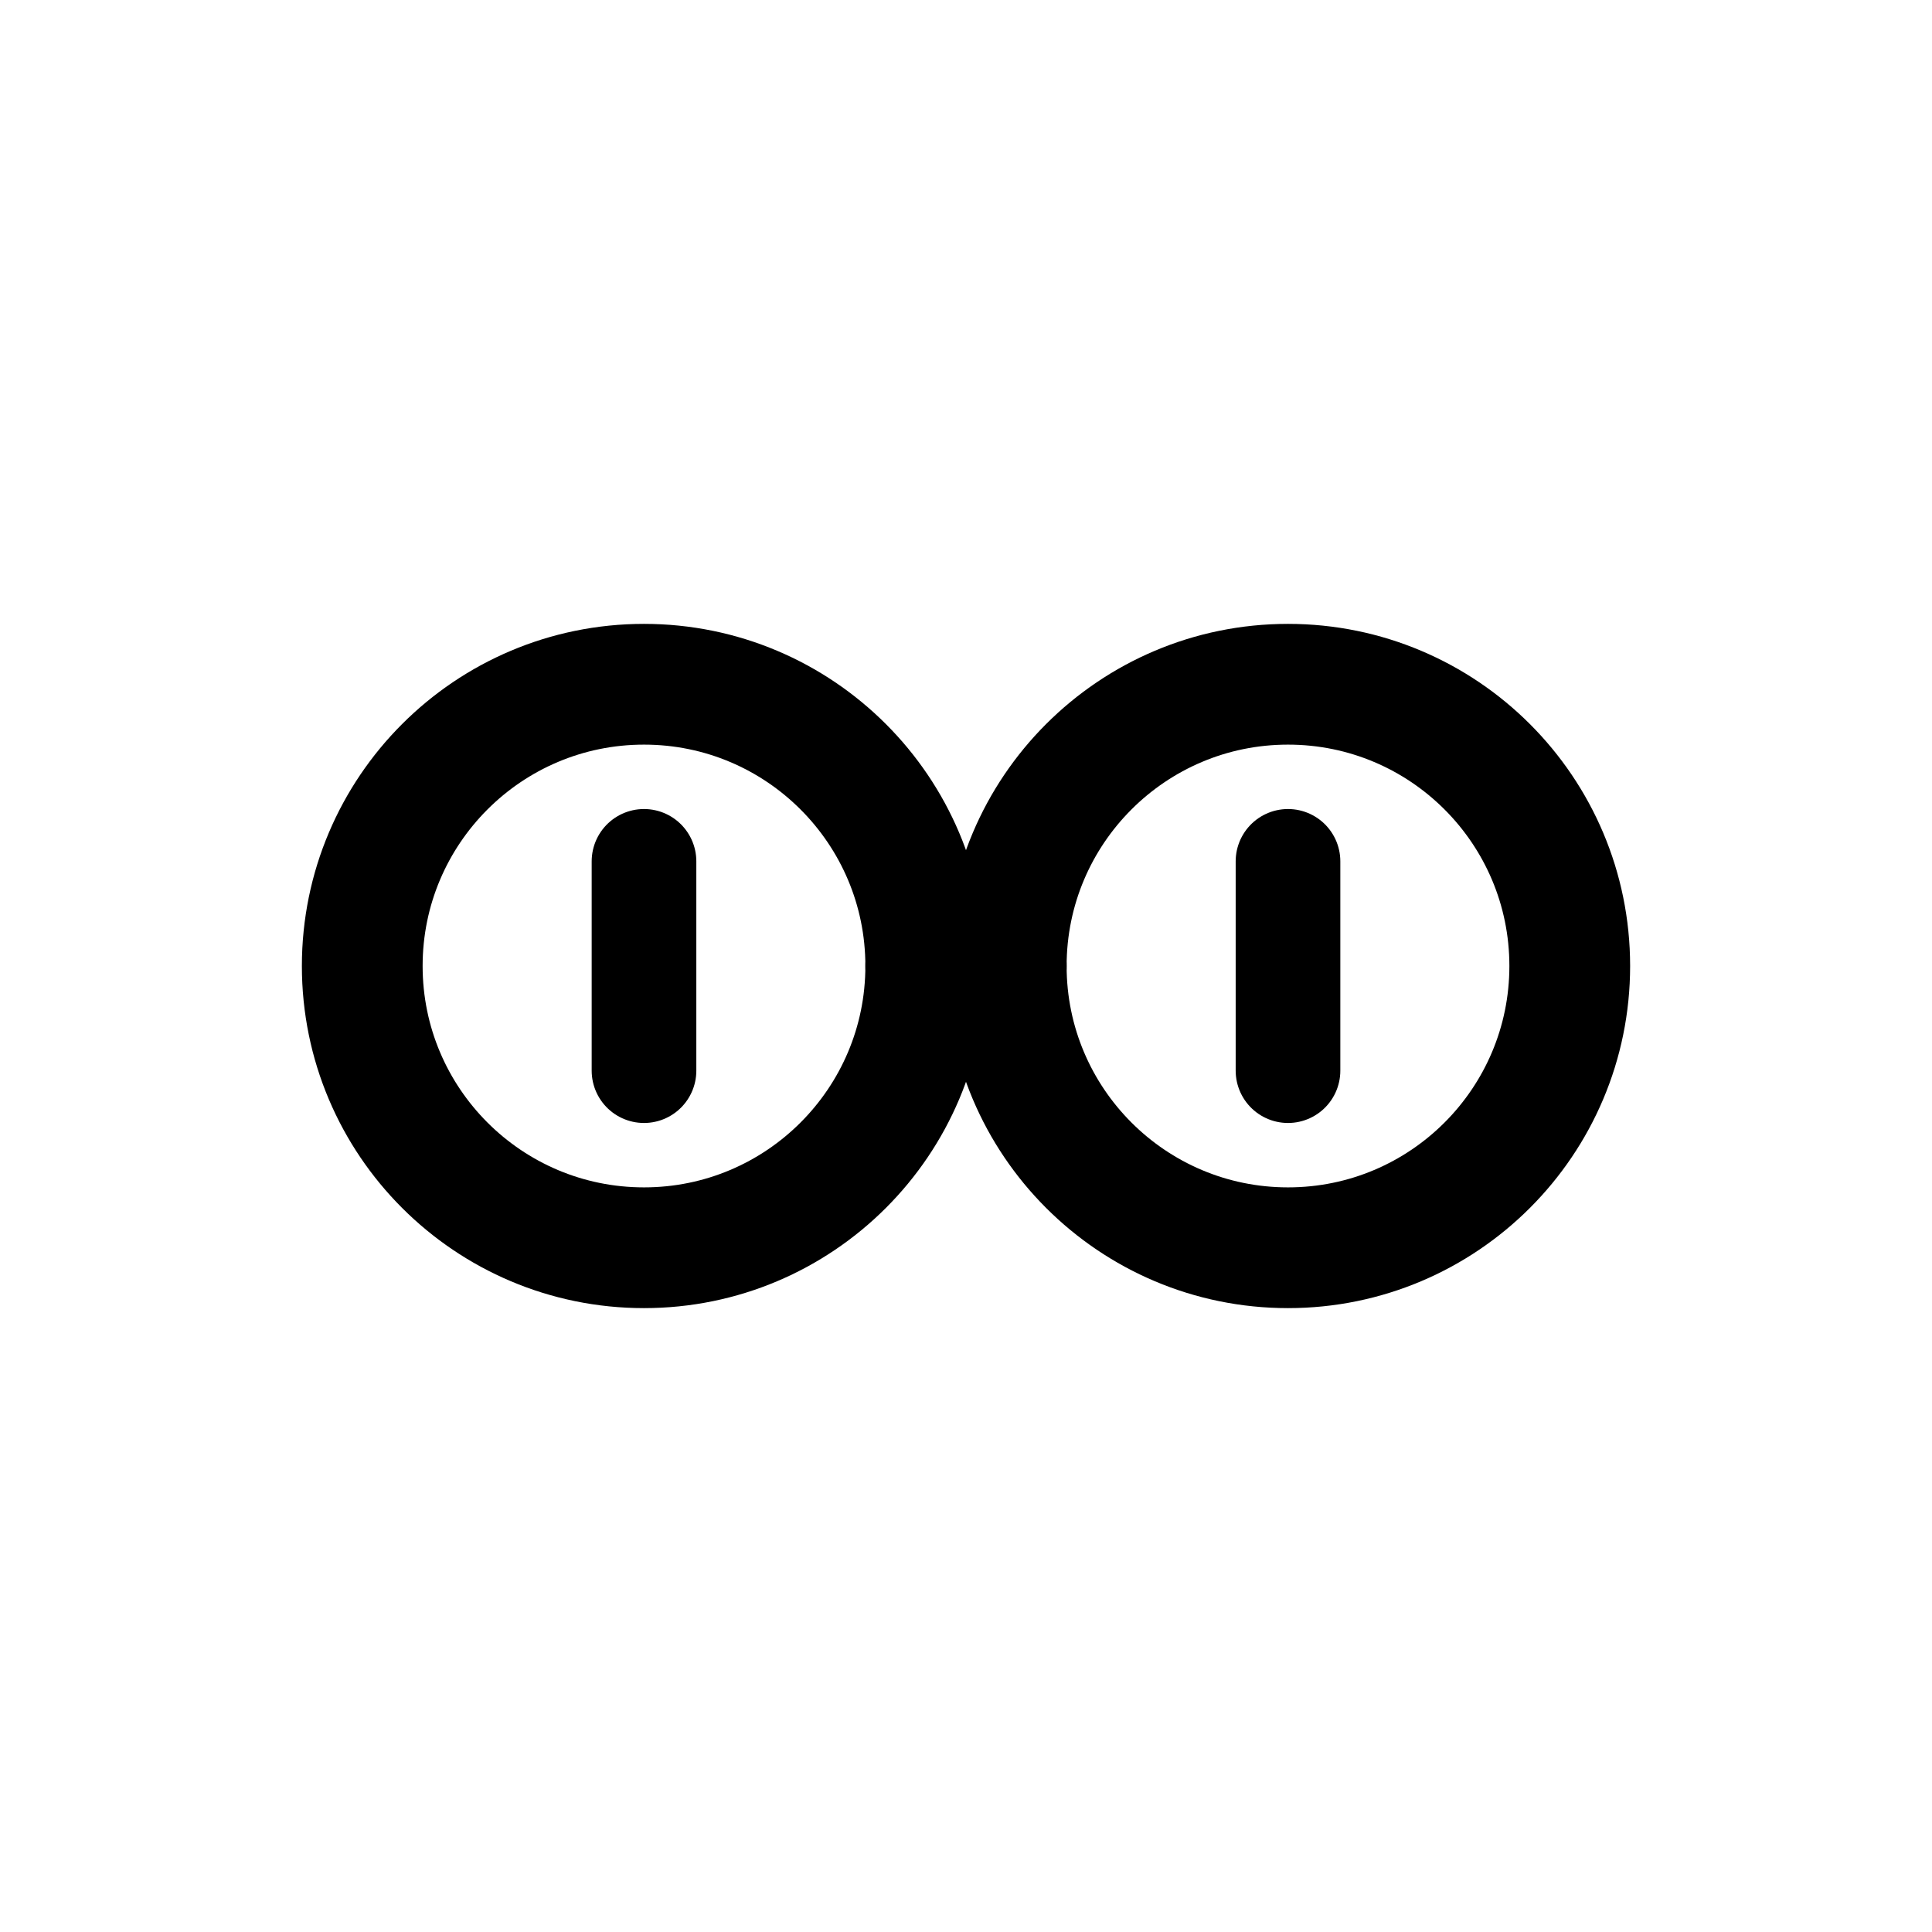
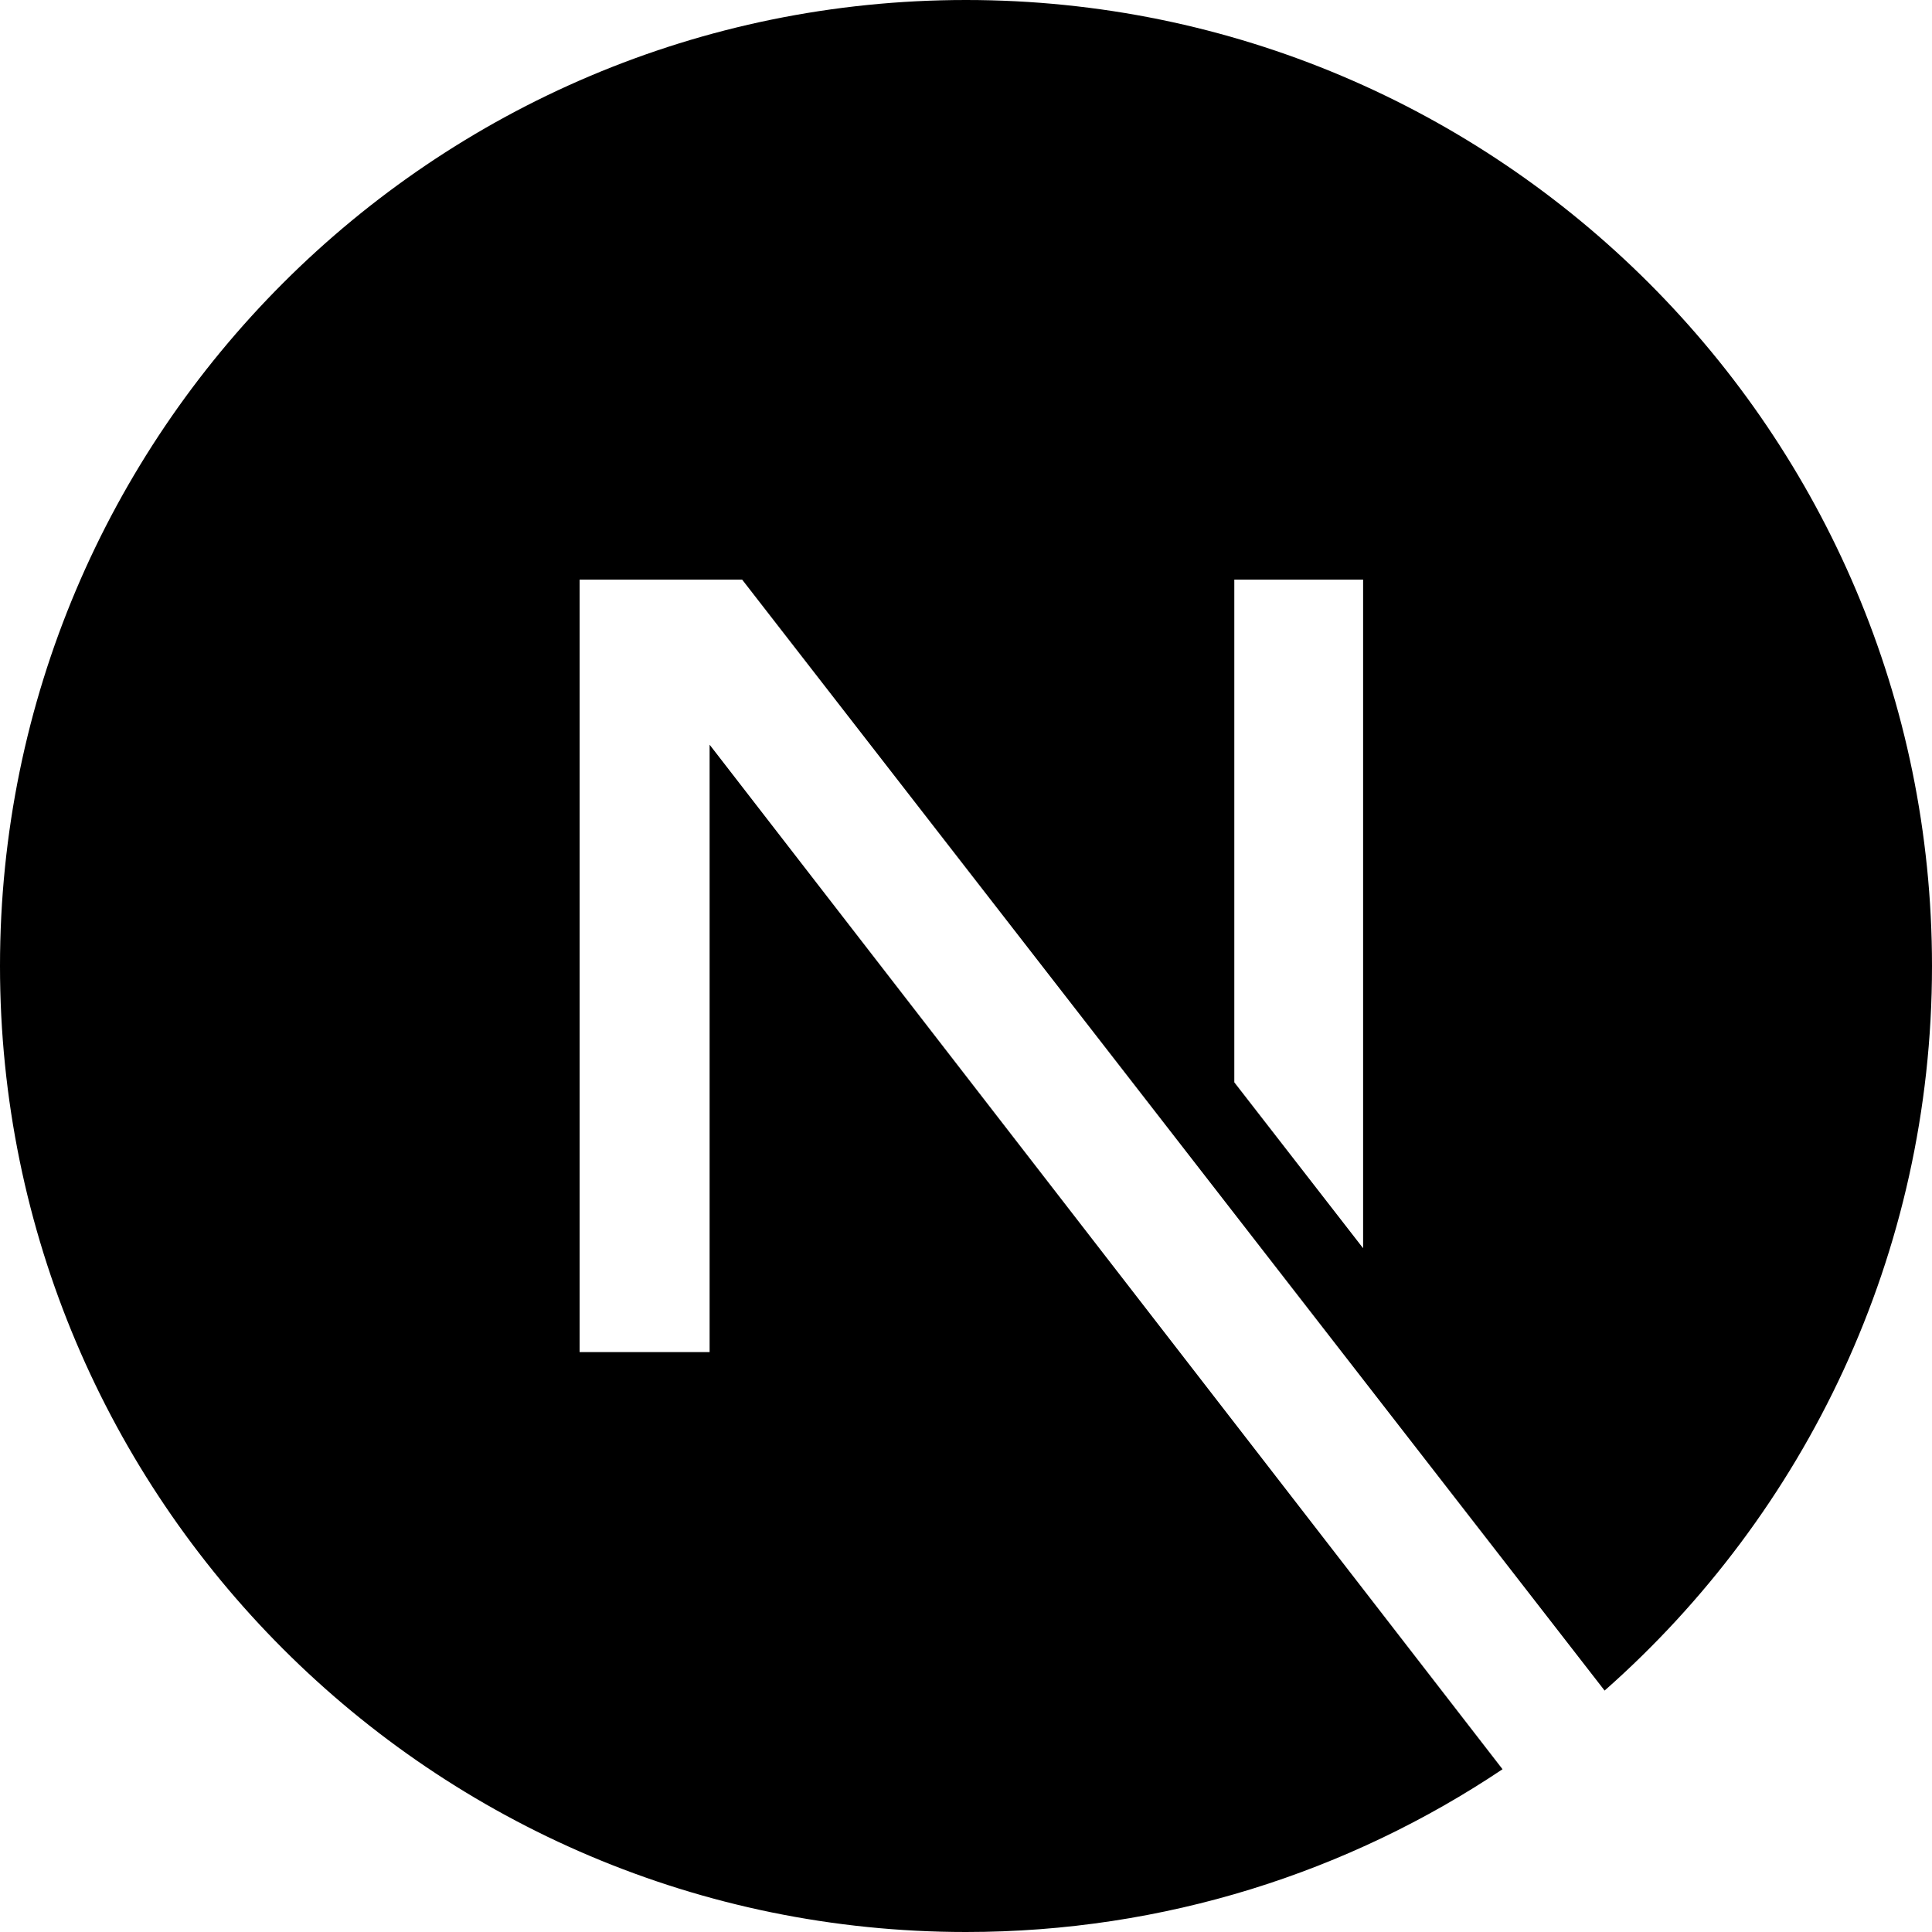
- <svg xmlns="http://www.w3.org/2000/svg" viewBox="0 0 24 24" fill="none">
-   <circle cx="8" cy="12" r="3.5" stroke="currentColor" stroke-width="1.5" />
-   <circle cx="16" cy="12" r="3.5" stroke="currentColor" stroke-width="1.5" />
-   <path d="M11.5 12h1" stroke="currentColor" stroke-width="1.5" stroke-linecap="round" />
-   <path d="M8 10.7v2.6M16 10.7v2.6" stroke="currentColor" stroke-width="1.3" stroke-linecap="round" />
+ <svg xmlns="http://www.w3.org/2000/svg" role="img" viewBox="0 0 24 24">
+   <path d="M18.665 21.978C16.758 23.255 14.465 24 12 24 5.377 24 0 18.623 0 12S5.377 0 12 0s12 5.377 12 12c0 3.583-1.574 6.801-4.067 9.001L9.219 7.2H7.2v9.596h1.615V9.251l9.85 12.727Zm-3.332-8.533 1.6 2.061V7.2h-1.6v6.245Z" />
</svg>
